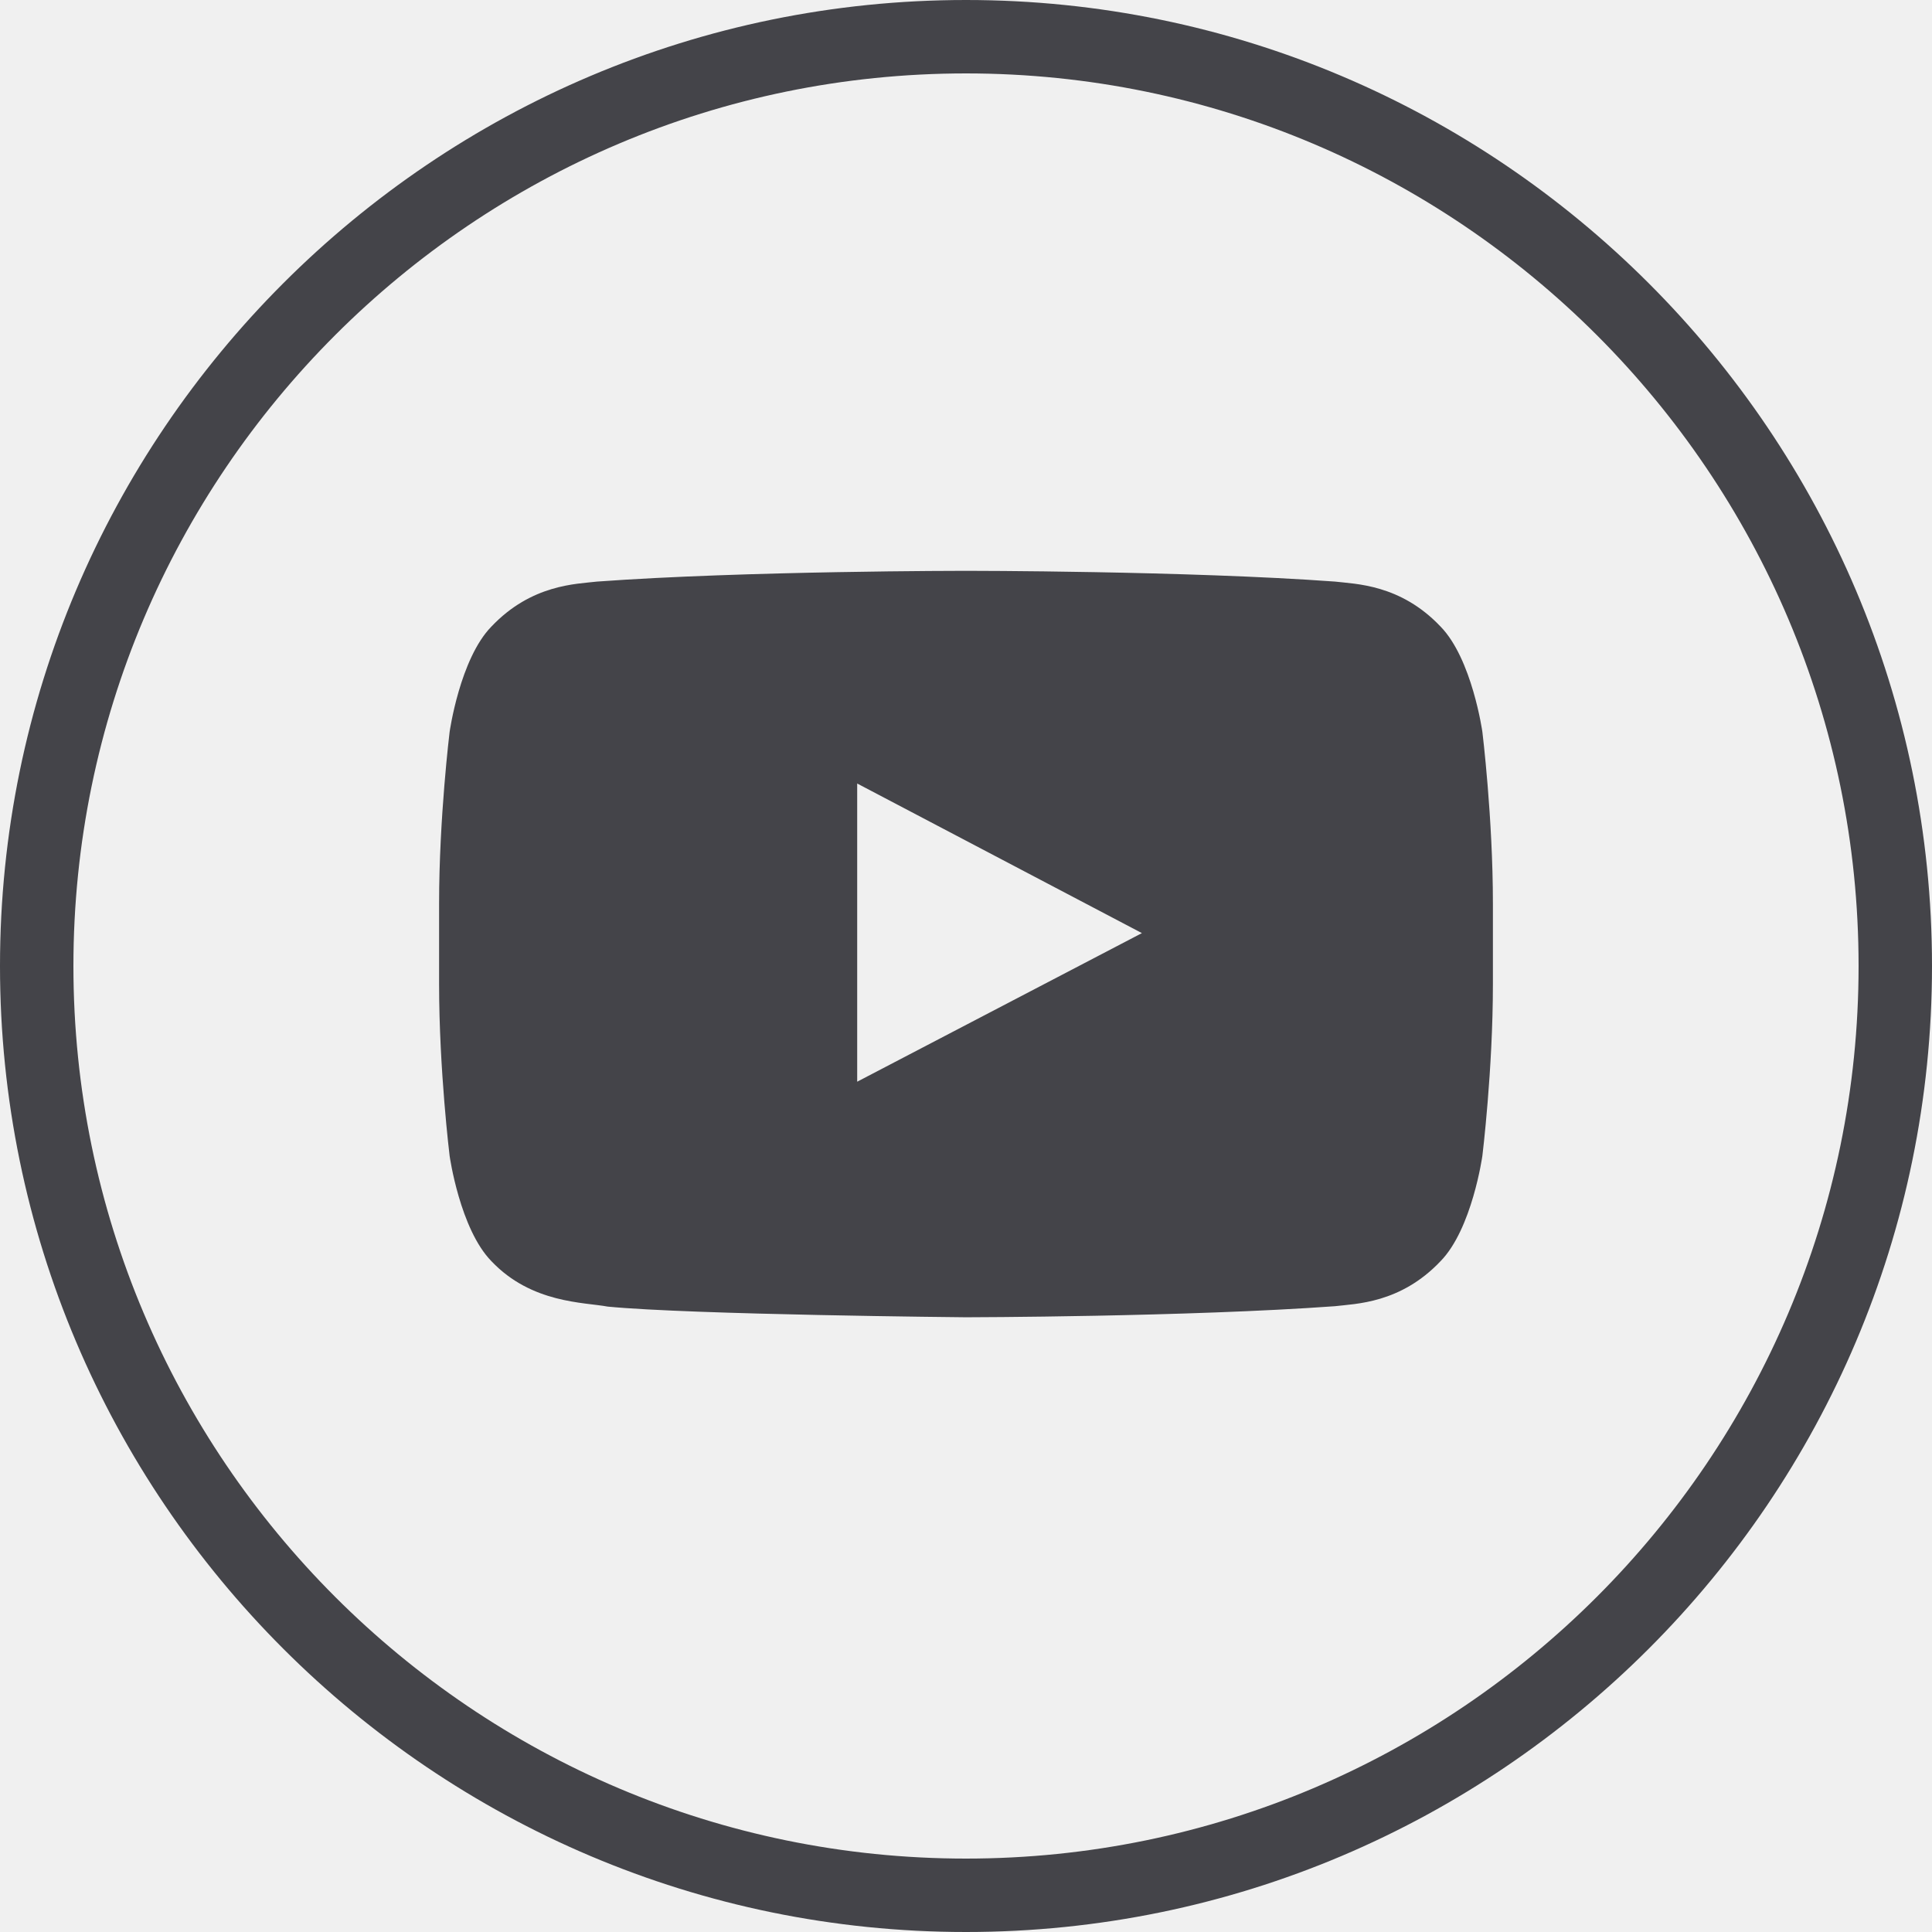
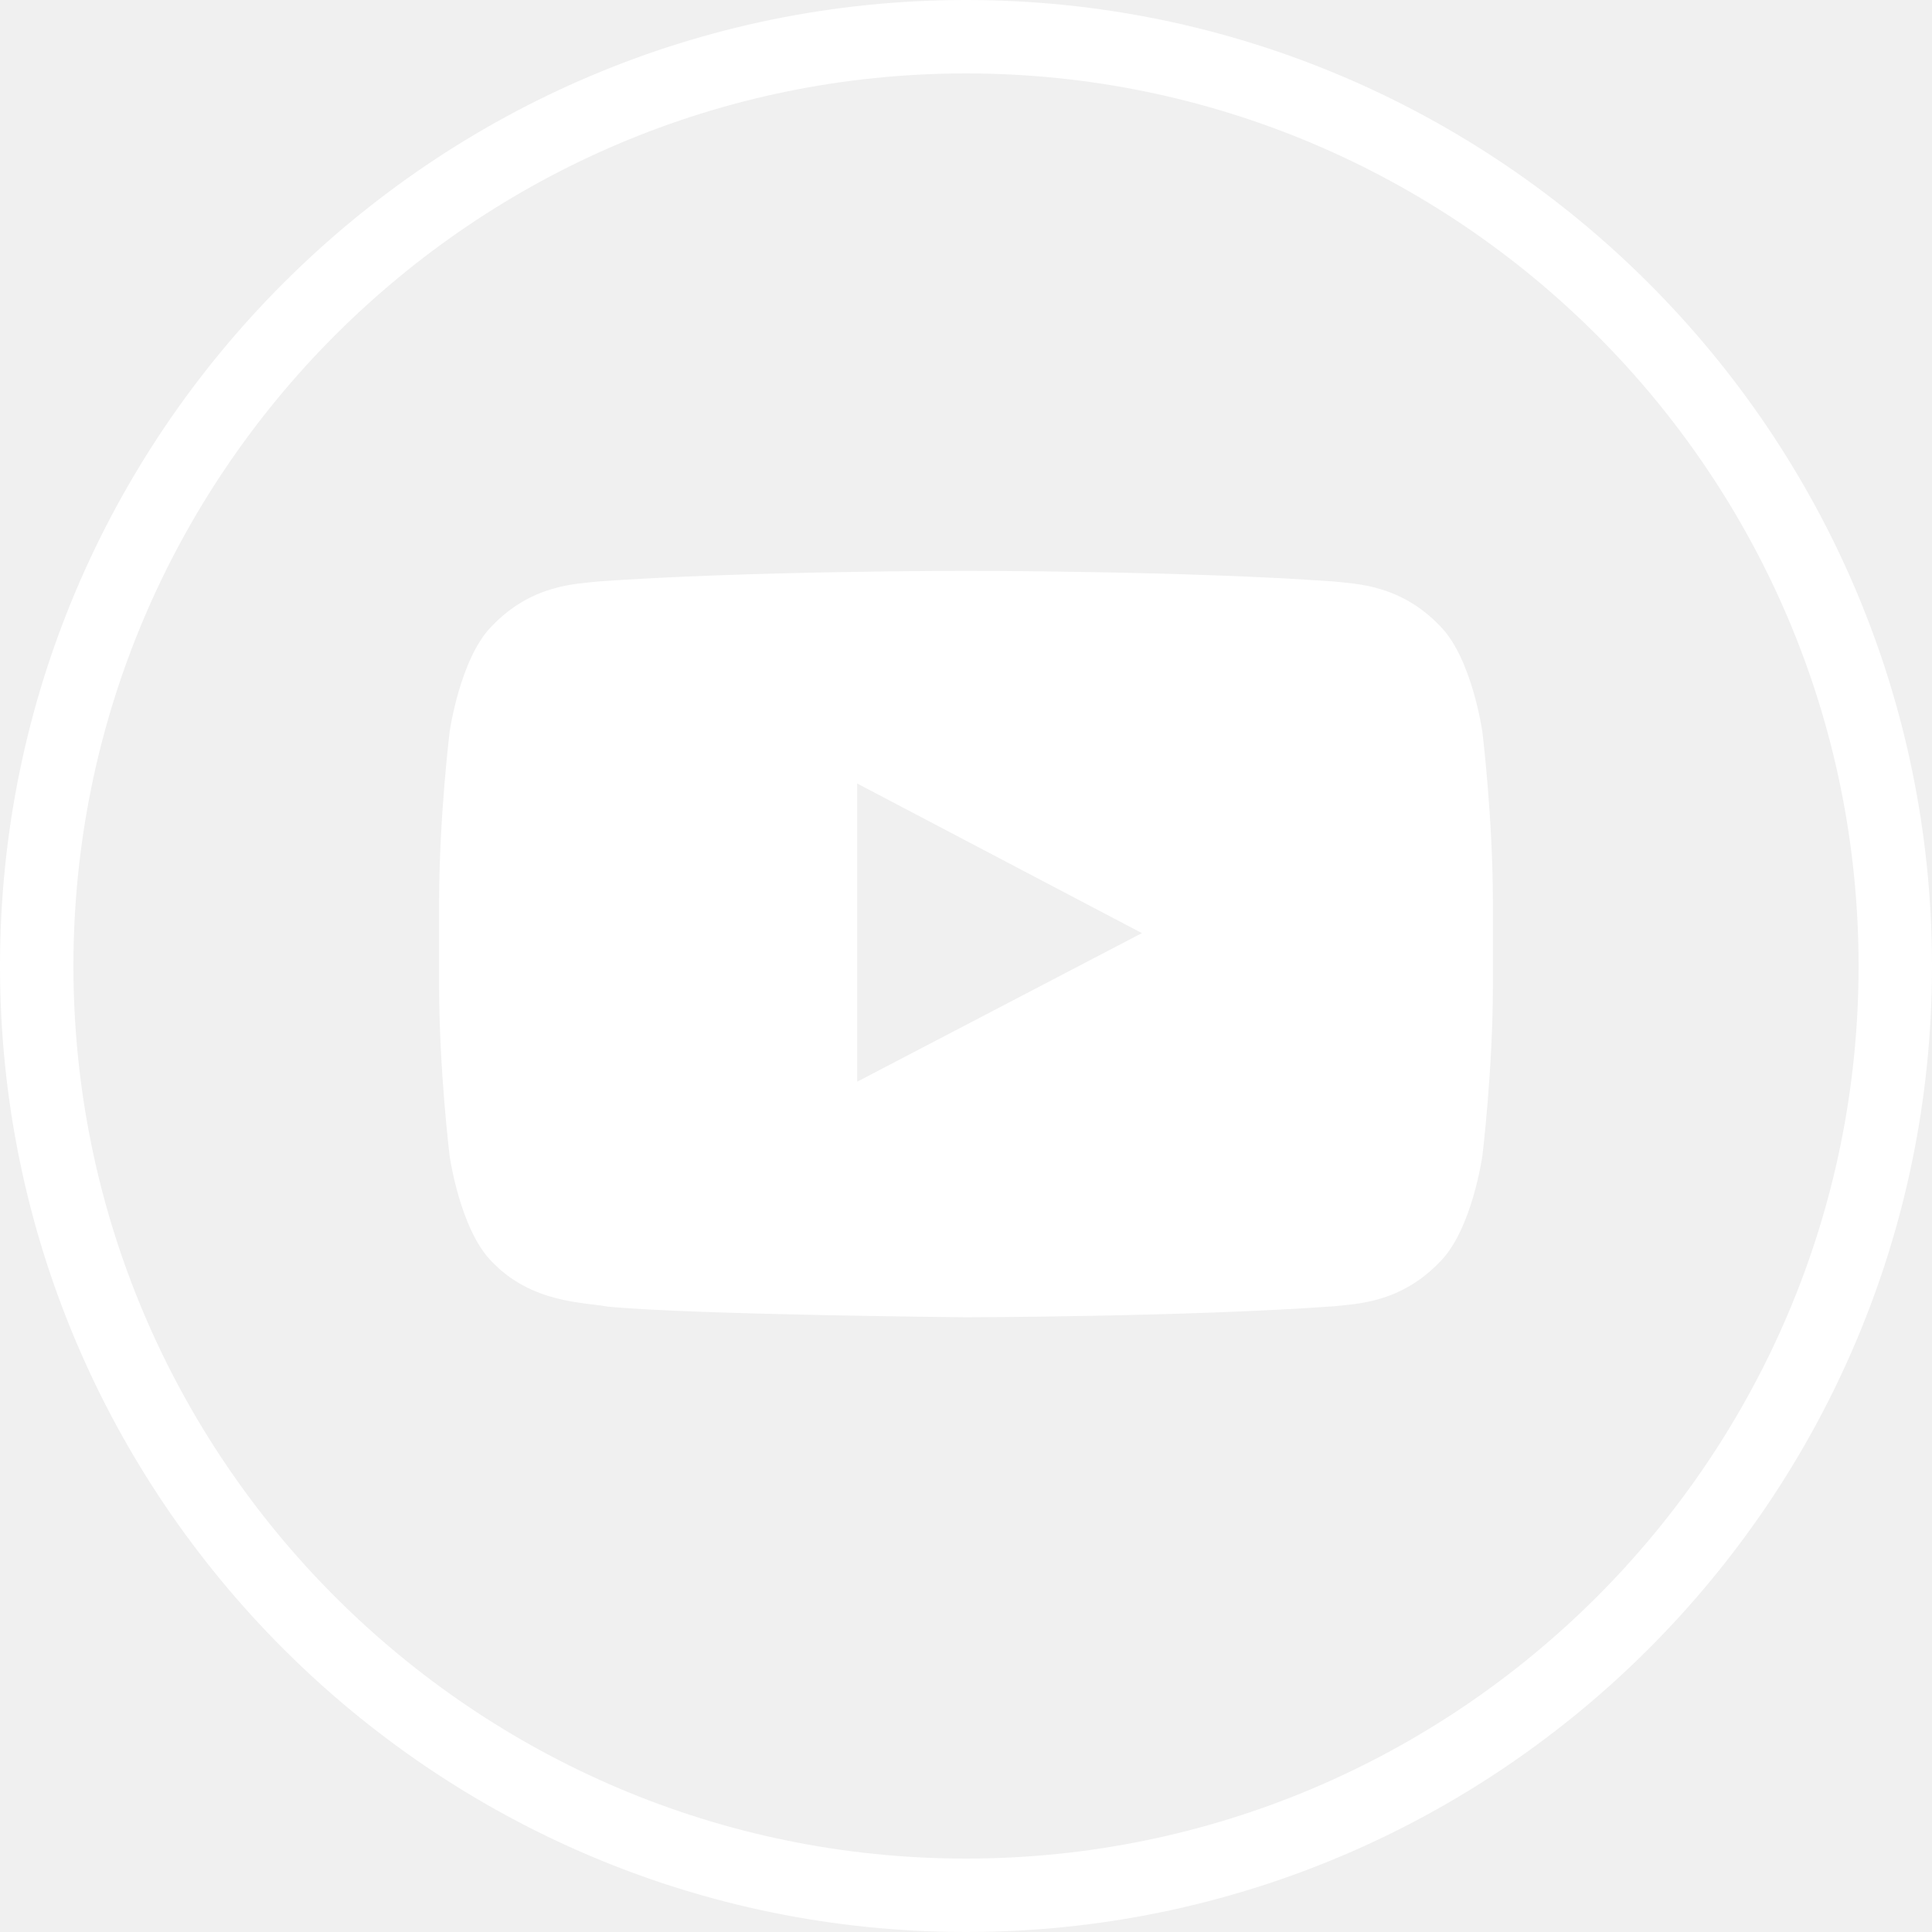
<svg xmlns="http://www.w3.org/2000/svg" width="44" height="44" viewBox="0 0 44 44">
-   <g fill="#444449" fill-rule="evenodd">
+   <g fill="#ffffff" fill-rule="evenodd">
    <path d="M22 44C9.869 44 0 34.13 0 22S9.869 0 22 0s22 9.87 22 22-9.869 22-22 22zm0-42.328C10.791 1.672 1.672 10.792 1.672 22c0 11.209 9.119 20.328 20.328 20.328 11.208 0 20.328-9.12 20.328-20.328 0-11.209-9.12-20.328-20.328-20.328z" />
    <path d="M19.522 24.635v-6.791l6.484 3.407-6.484 3.384zm14.238-7.968s-.235-1.665-.954-2.399c-.913-.963-1.936-.967-2.404-1.023C27.042 13 22.005 13 22.005 13h-.01s-5.038 0-8.397.245c-.469.056-1.491.06-2.405 1.023-.719.734-.953 2.4-.953 2.4s-.24 1.955-.24 3.91v1.835c0 1.956.24 3.912.24 3.912s.234 1.665.953 2.399c.914.963 2.113.932 2.647 1.033C15.76 29.943 22 30 22 30s5.043-.008 8.401-.252c.47-.057 1.492-.061 2.405-1.024.72-.734.954-2.4.954-2.4s.24-1.955.24-3.911v-1.834c0-1.956-.24-3.912-.24-3.912z" />
  </g>
</svg>
